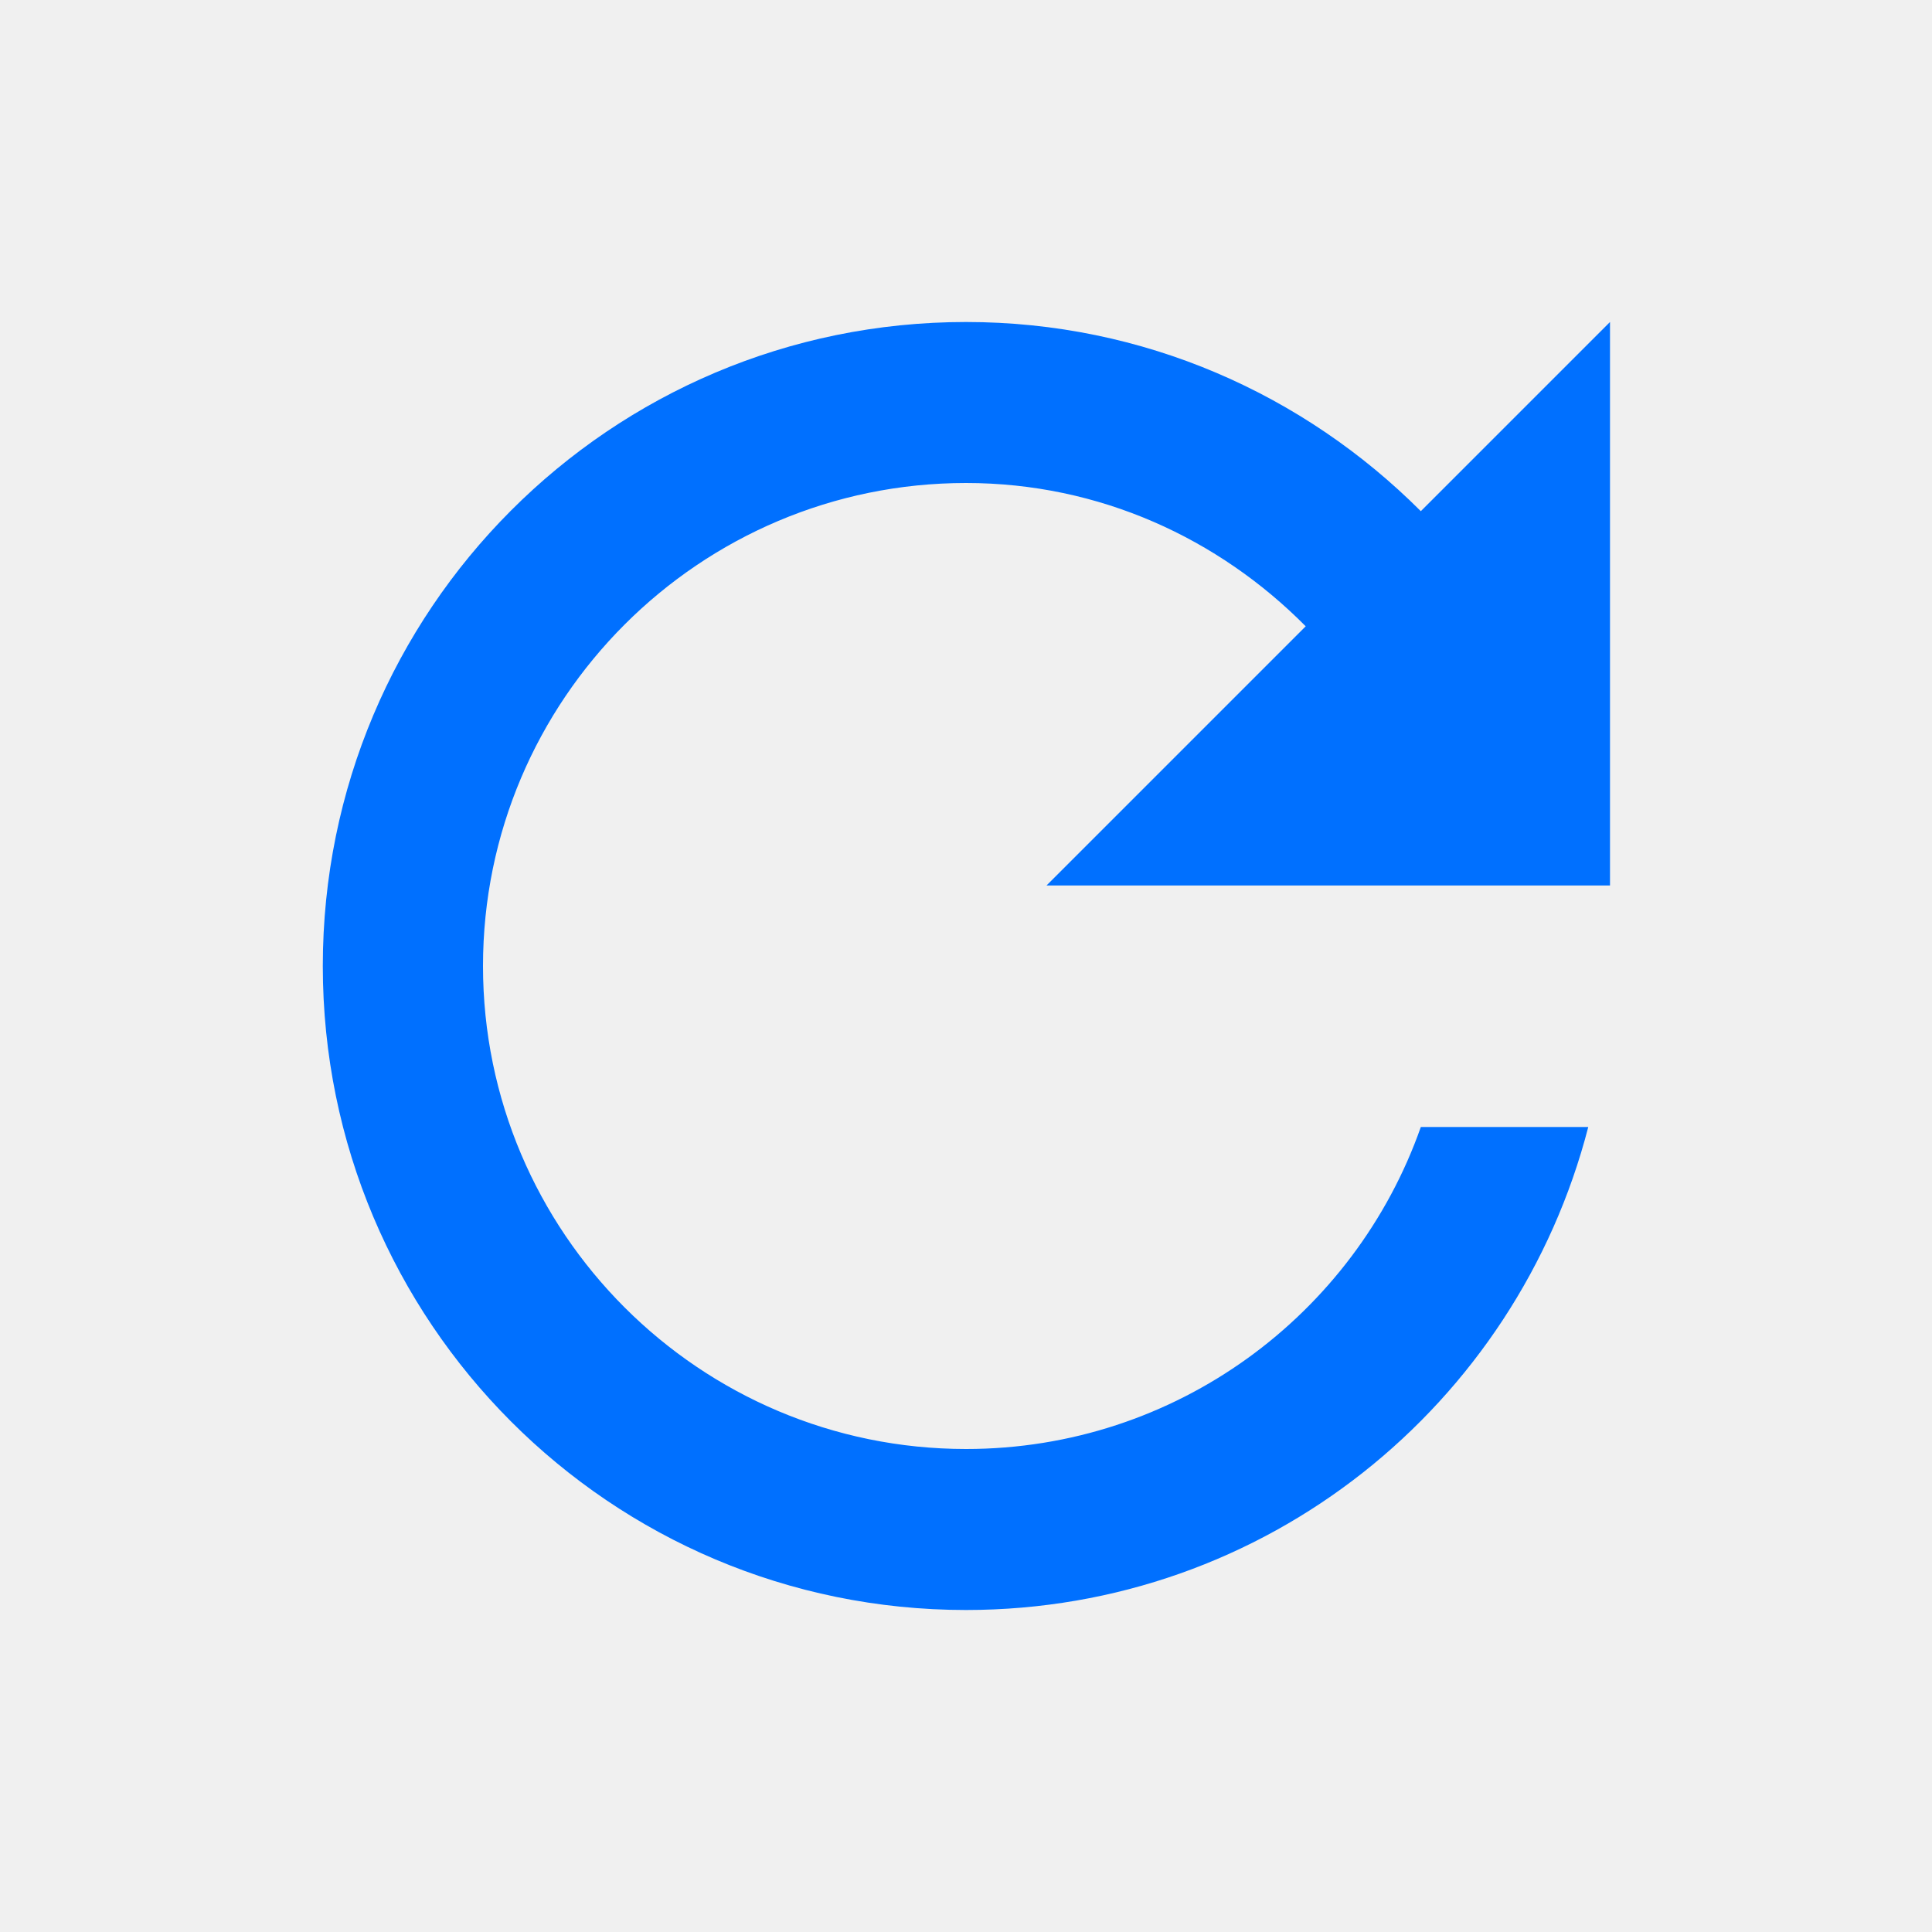
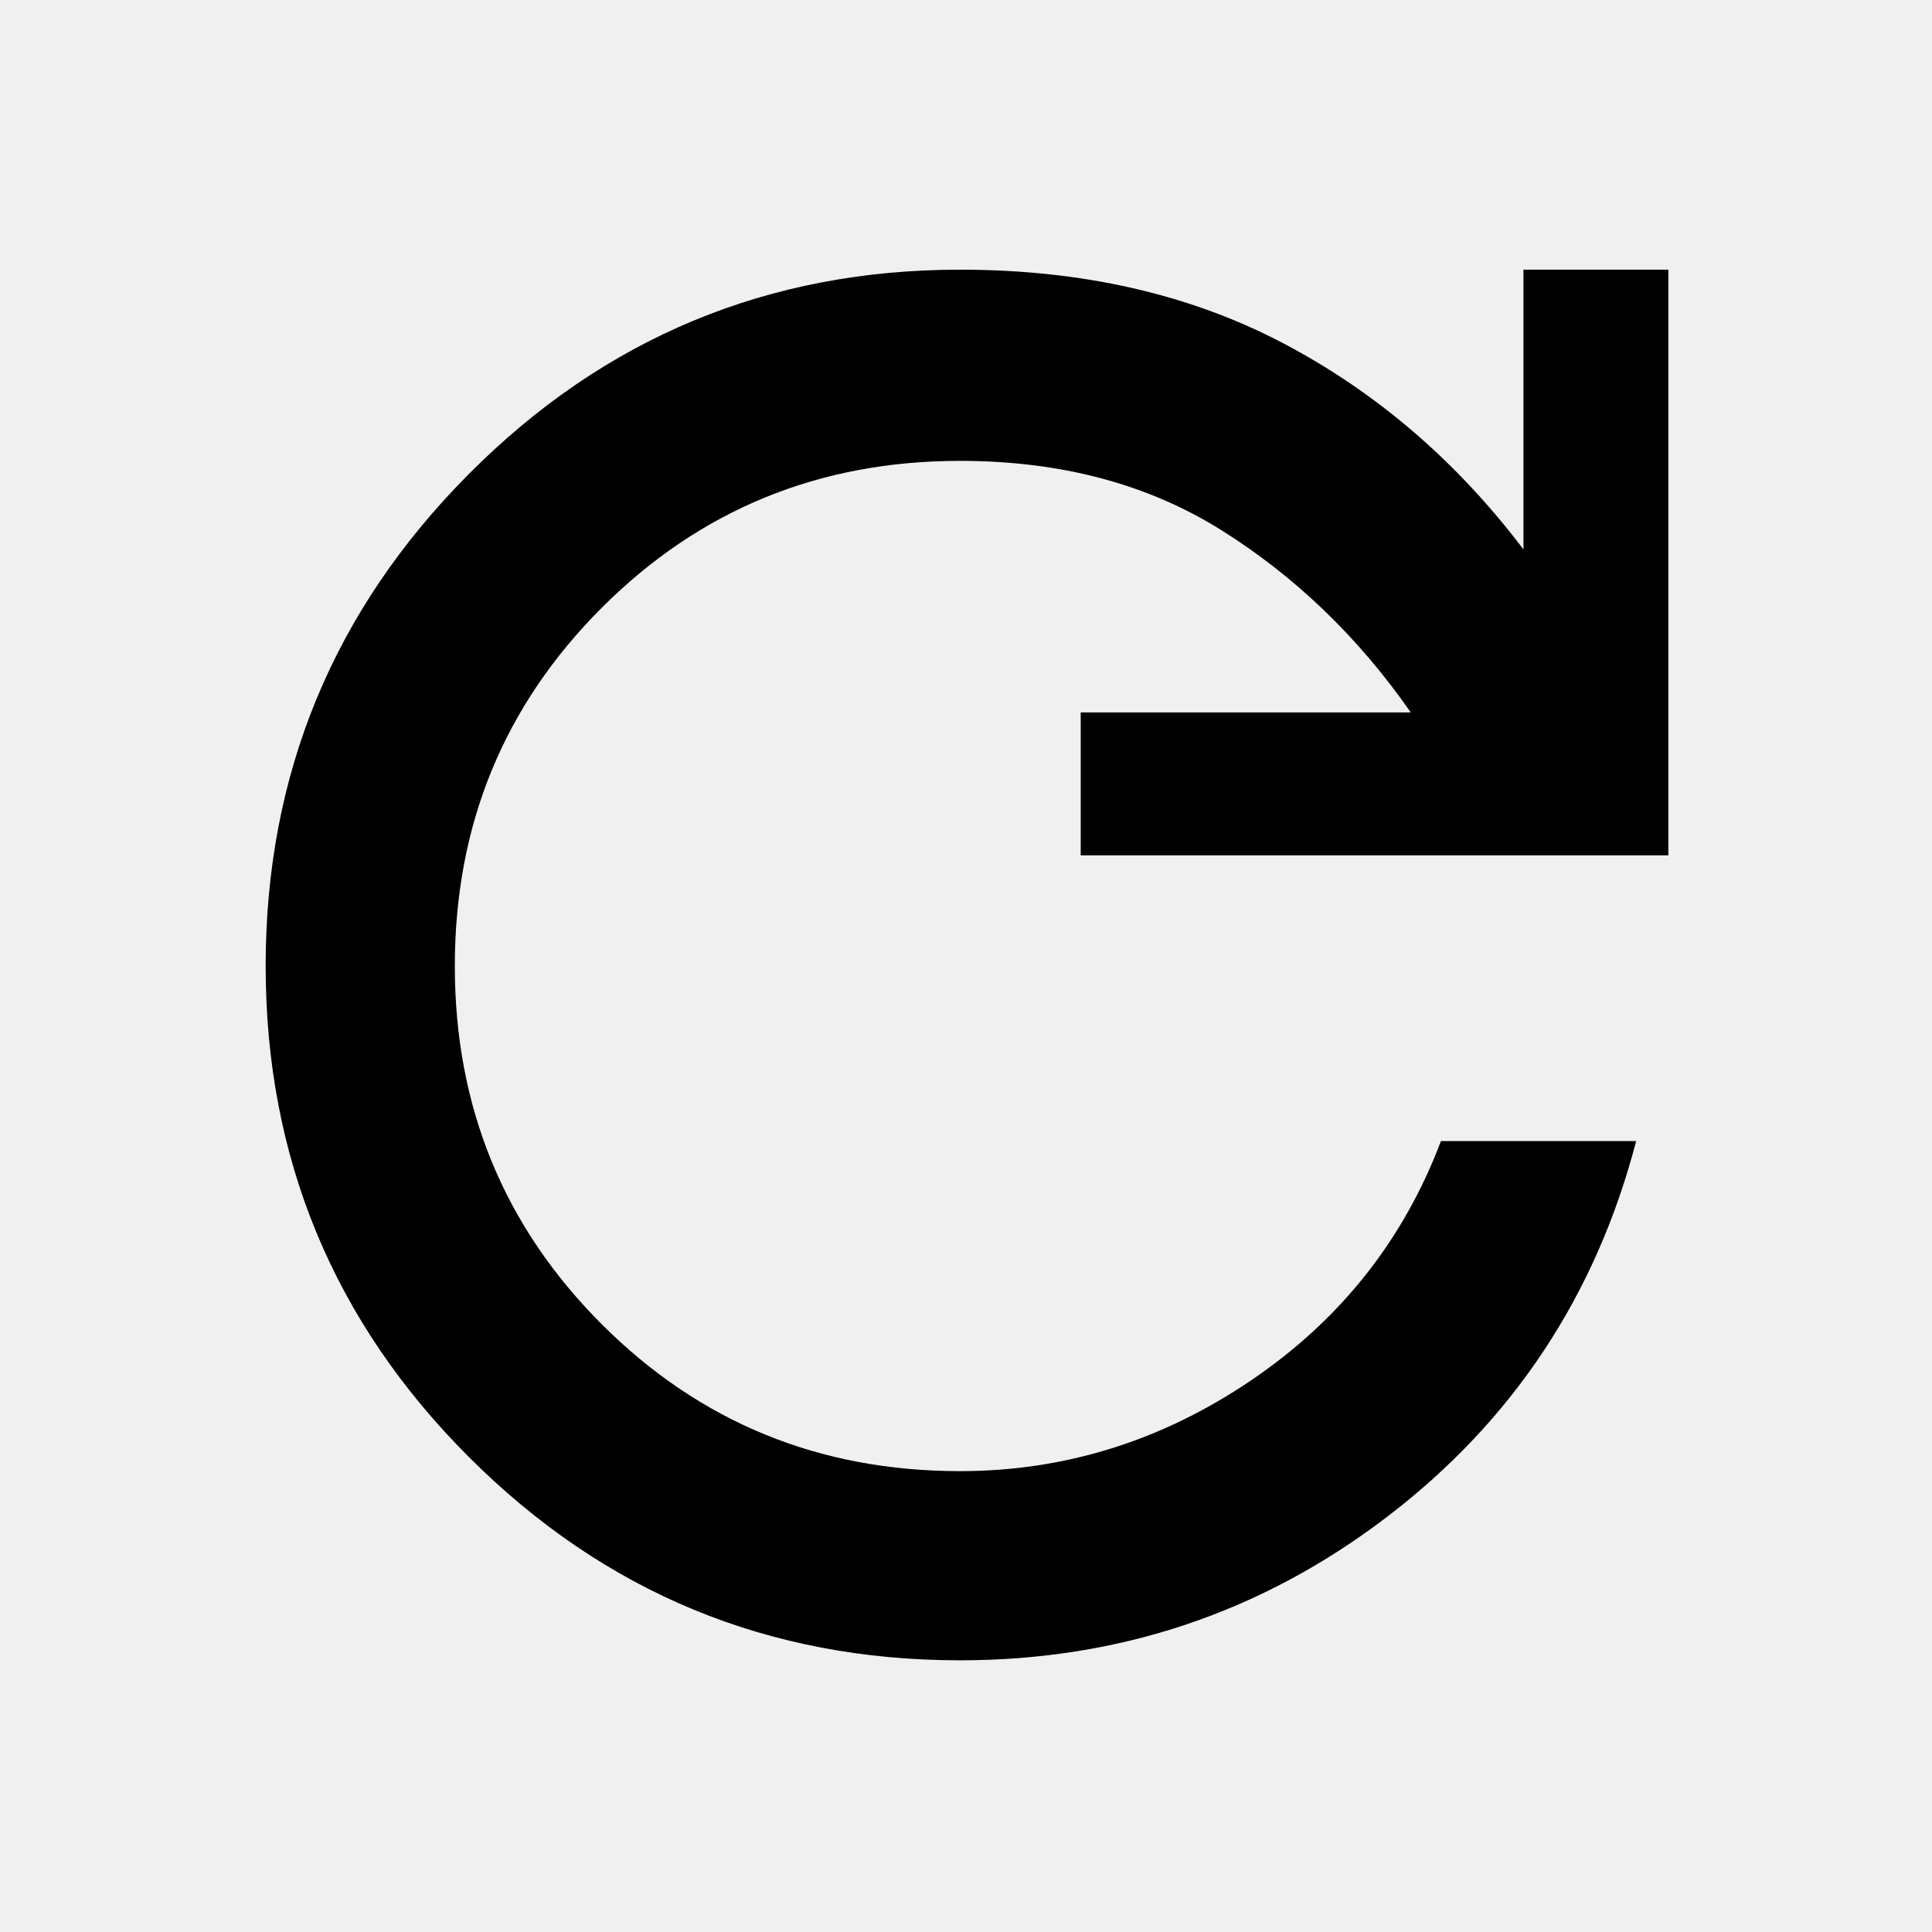
- <svg xmlns="http://www.w3.org/2000/svg" xmlns:xlink="http://www.w3.org/1999/xlink" width="24" height="24" viewBox="0 0 24 24">
-   <defs>
-     <path id="ic_refresh-a" d="M17.65,6.35 C16.2,4.9 14.21,4 12,4 C7.58,4 4.01,7.58 4.01,12 C4.01,16.42 7.58,20 12,20 C15.73,20 18.84,17.45 19.73,14 L17.65,14 C16.83,16.33 14.61,18 12,18 C8.69,18 6,15.31 6,12 C6,8.69 8.69,6 12,6 C13.66,6 15.14,6.69 16.22,7.78 L13,11 L20,11 L20,4 L17.65,6.35 L17.65,6.35 Z" />
-     <rect id="ic_refresh-c" width="50" height="50" x="0" y="0" />
-   </defs>
-   <g fill="none" fill-rule="evenodd">
-     <mask id="ic_refresh-b" fill="#fff">
-       <use xlink:href="#ic_refresh-a" />
-     </mask>
-     <g mask="url(#ic_refresh-b)">
-       <use fill="#0070FF" transform="translate(-13 -13)" xlink:href="#ic_refresh-c" />
-     </g>
-   </g>
+ <svg xmlns="http://www.w3.org/2000/svg" height="48" width="48">
+   <path d="M23.85 41.25q-7.15 0-12.2-5.05Q6.6 31.15 6.6 24q0-7.15 5.05-12.225Q16.7 6.7 23.85 6.7q4.55 0 8.025 1.825 3.475 1.825 5.975 5.125V6.7h3.6v14.55h-14.6V17.7h8.2q-1.95-2.8-4.7-4.525-2.75-1.725-6.5-1.725-5.25 0-8.9 3.65-3.65 3.65-3.65 8.9t3.65 8.9q3.65 3.65 8.9 3.65 3.9 0 7.225-2.25 3.325-2.25 4.725-5.95h4.85q-1.5 5.75-6.175 9.325Q29.8 41.25 23.85 41.25Z" />
</svg>
